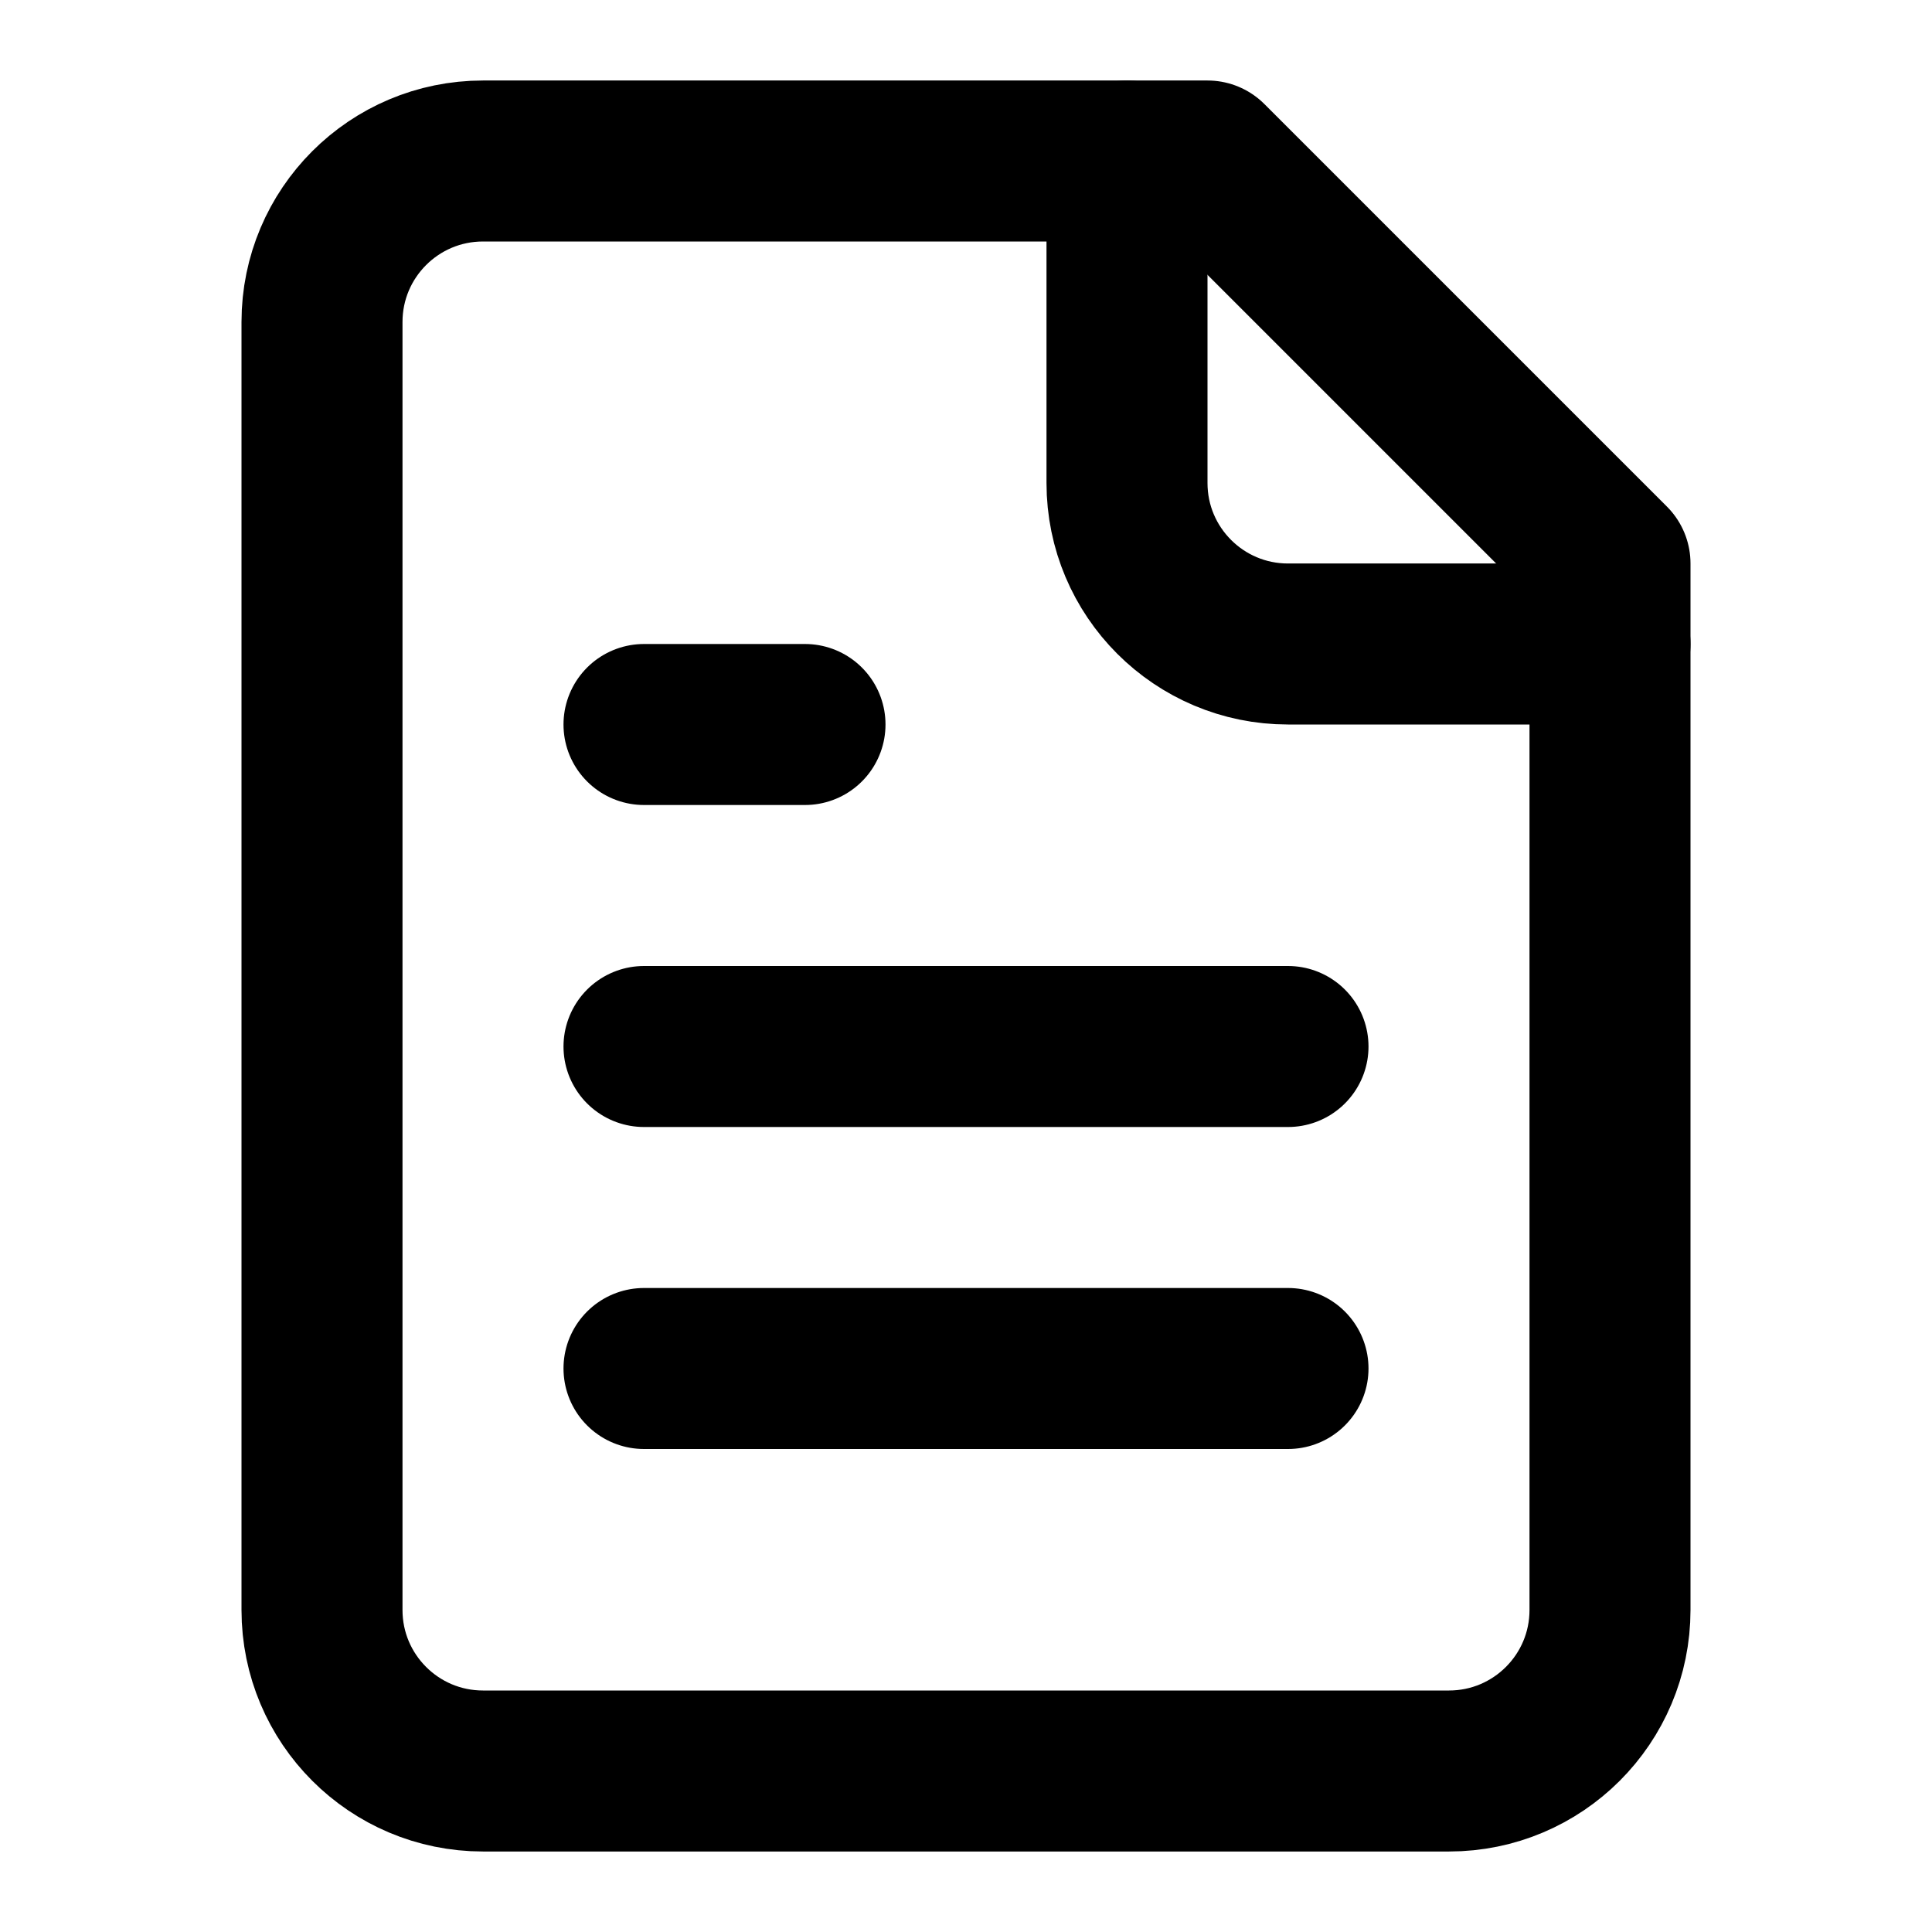
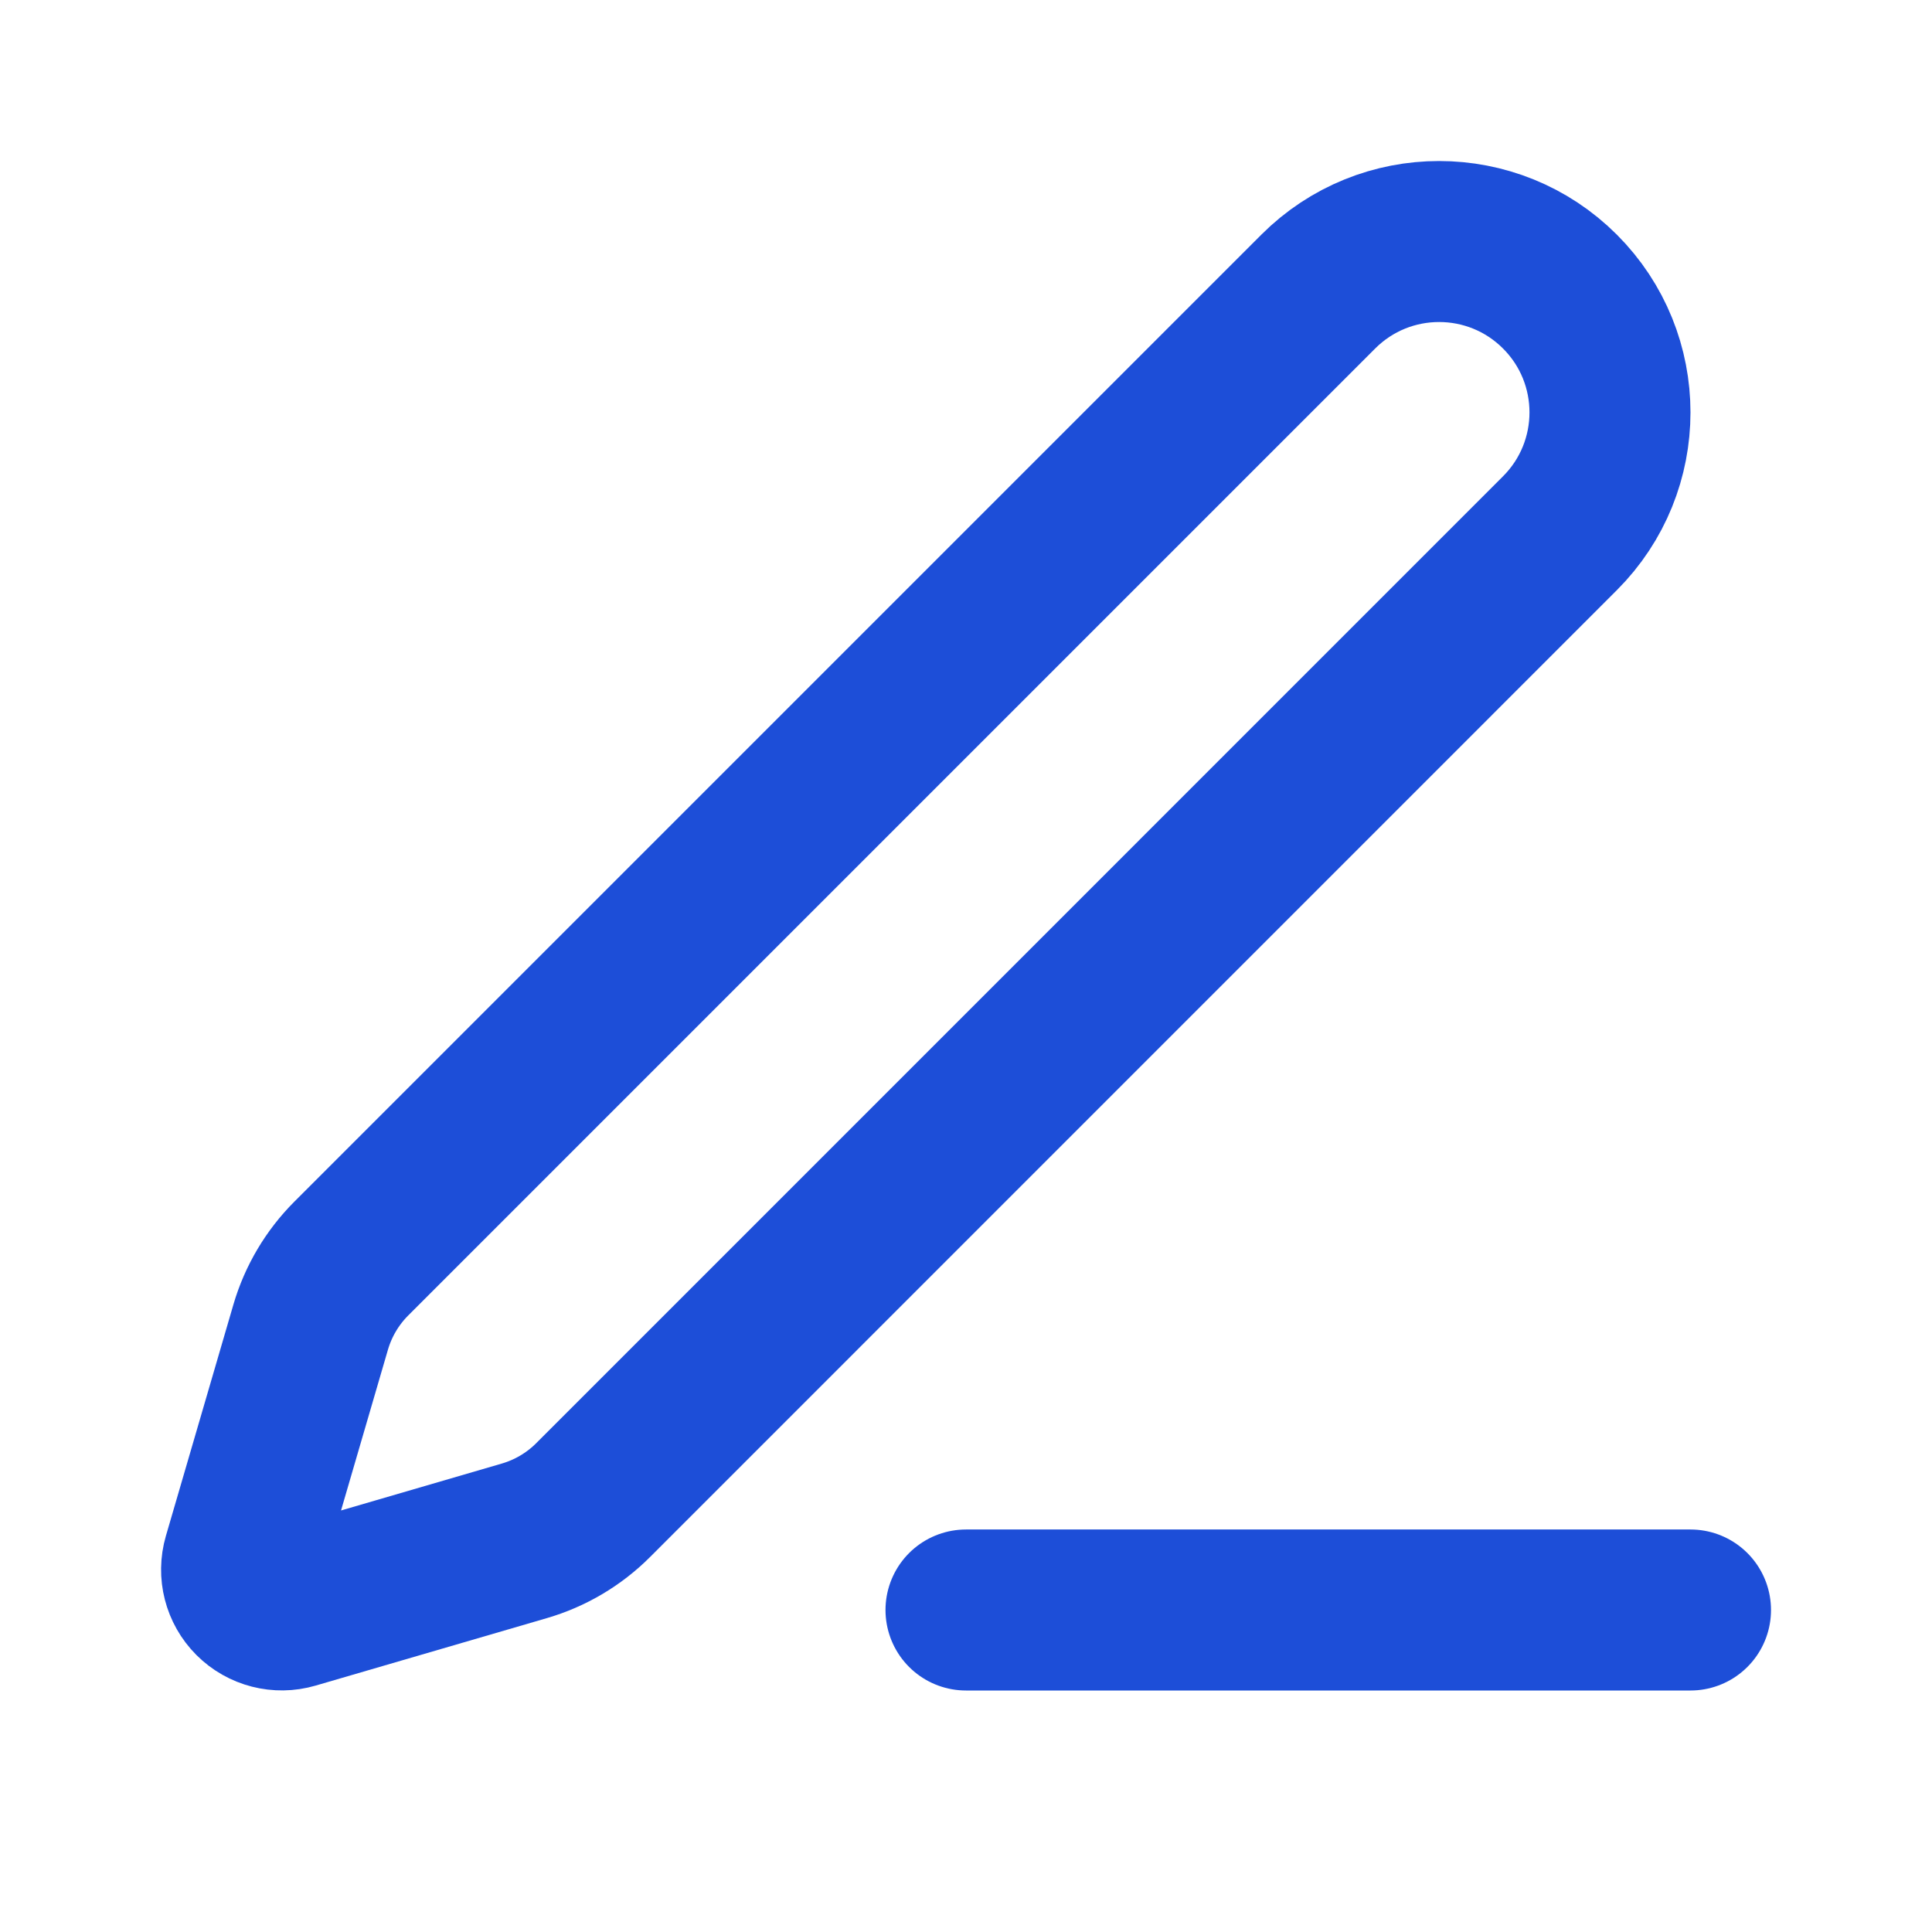
- <svg xmlns="http://www.w3.org/2000/svg" width="24" height="24" viewBox="0 0 24 24" fill="none" stroke="currentColor" stroke-width="2" stroke-linecap="round" stroke-linejoin="round" class="lucide lucide-file-text">
-   <path d="M15 2H6a2 2 0 0 0-2 2v16a2 2 0 0 0 2 2h12a2 2 0 0 0 2-2V7Z" />
-   <path d="M14 2v4a2 2 0 0 0 2 2h4" />
-   <path d="M10 9H8" />
-   <path d="M16 13H8" />
-   <path d="M16 17H8" />
+ <svg xmlns="http://www.w3.org/2000/svg" width="24" height="24" viewBox="0 0 24 24" fill="none" stroke="#1d4ed8" stroke-width="2" stroke-linecap="round" stroke-linejoin="round" class="lucide lucide-pen-line-icon lucide-pen-line">
+   <path d="M12 20h9" />
+   <path d="M16.376 3.622a1 1 0 0 1 3.002 3.002L7.368 18.635a2 2 0 0 1-.855.506l-2.872.838a.5.5 0 0 1-.62-.62l.838-2.872a2 2 0 0 1 .506-.854z" />
</svg>
